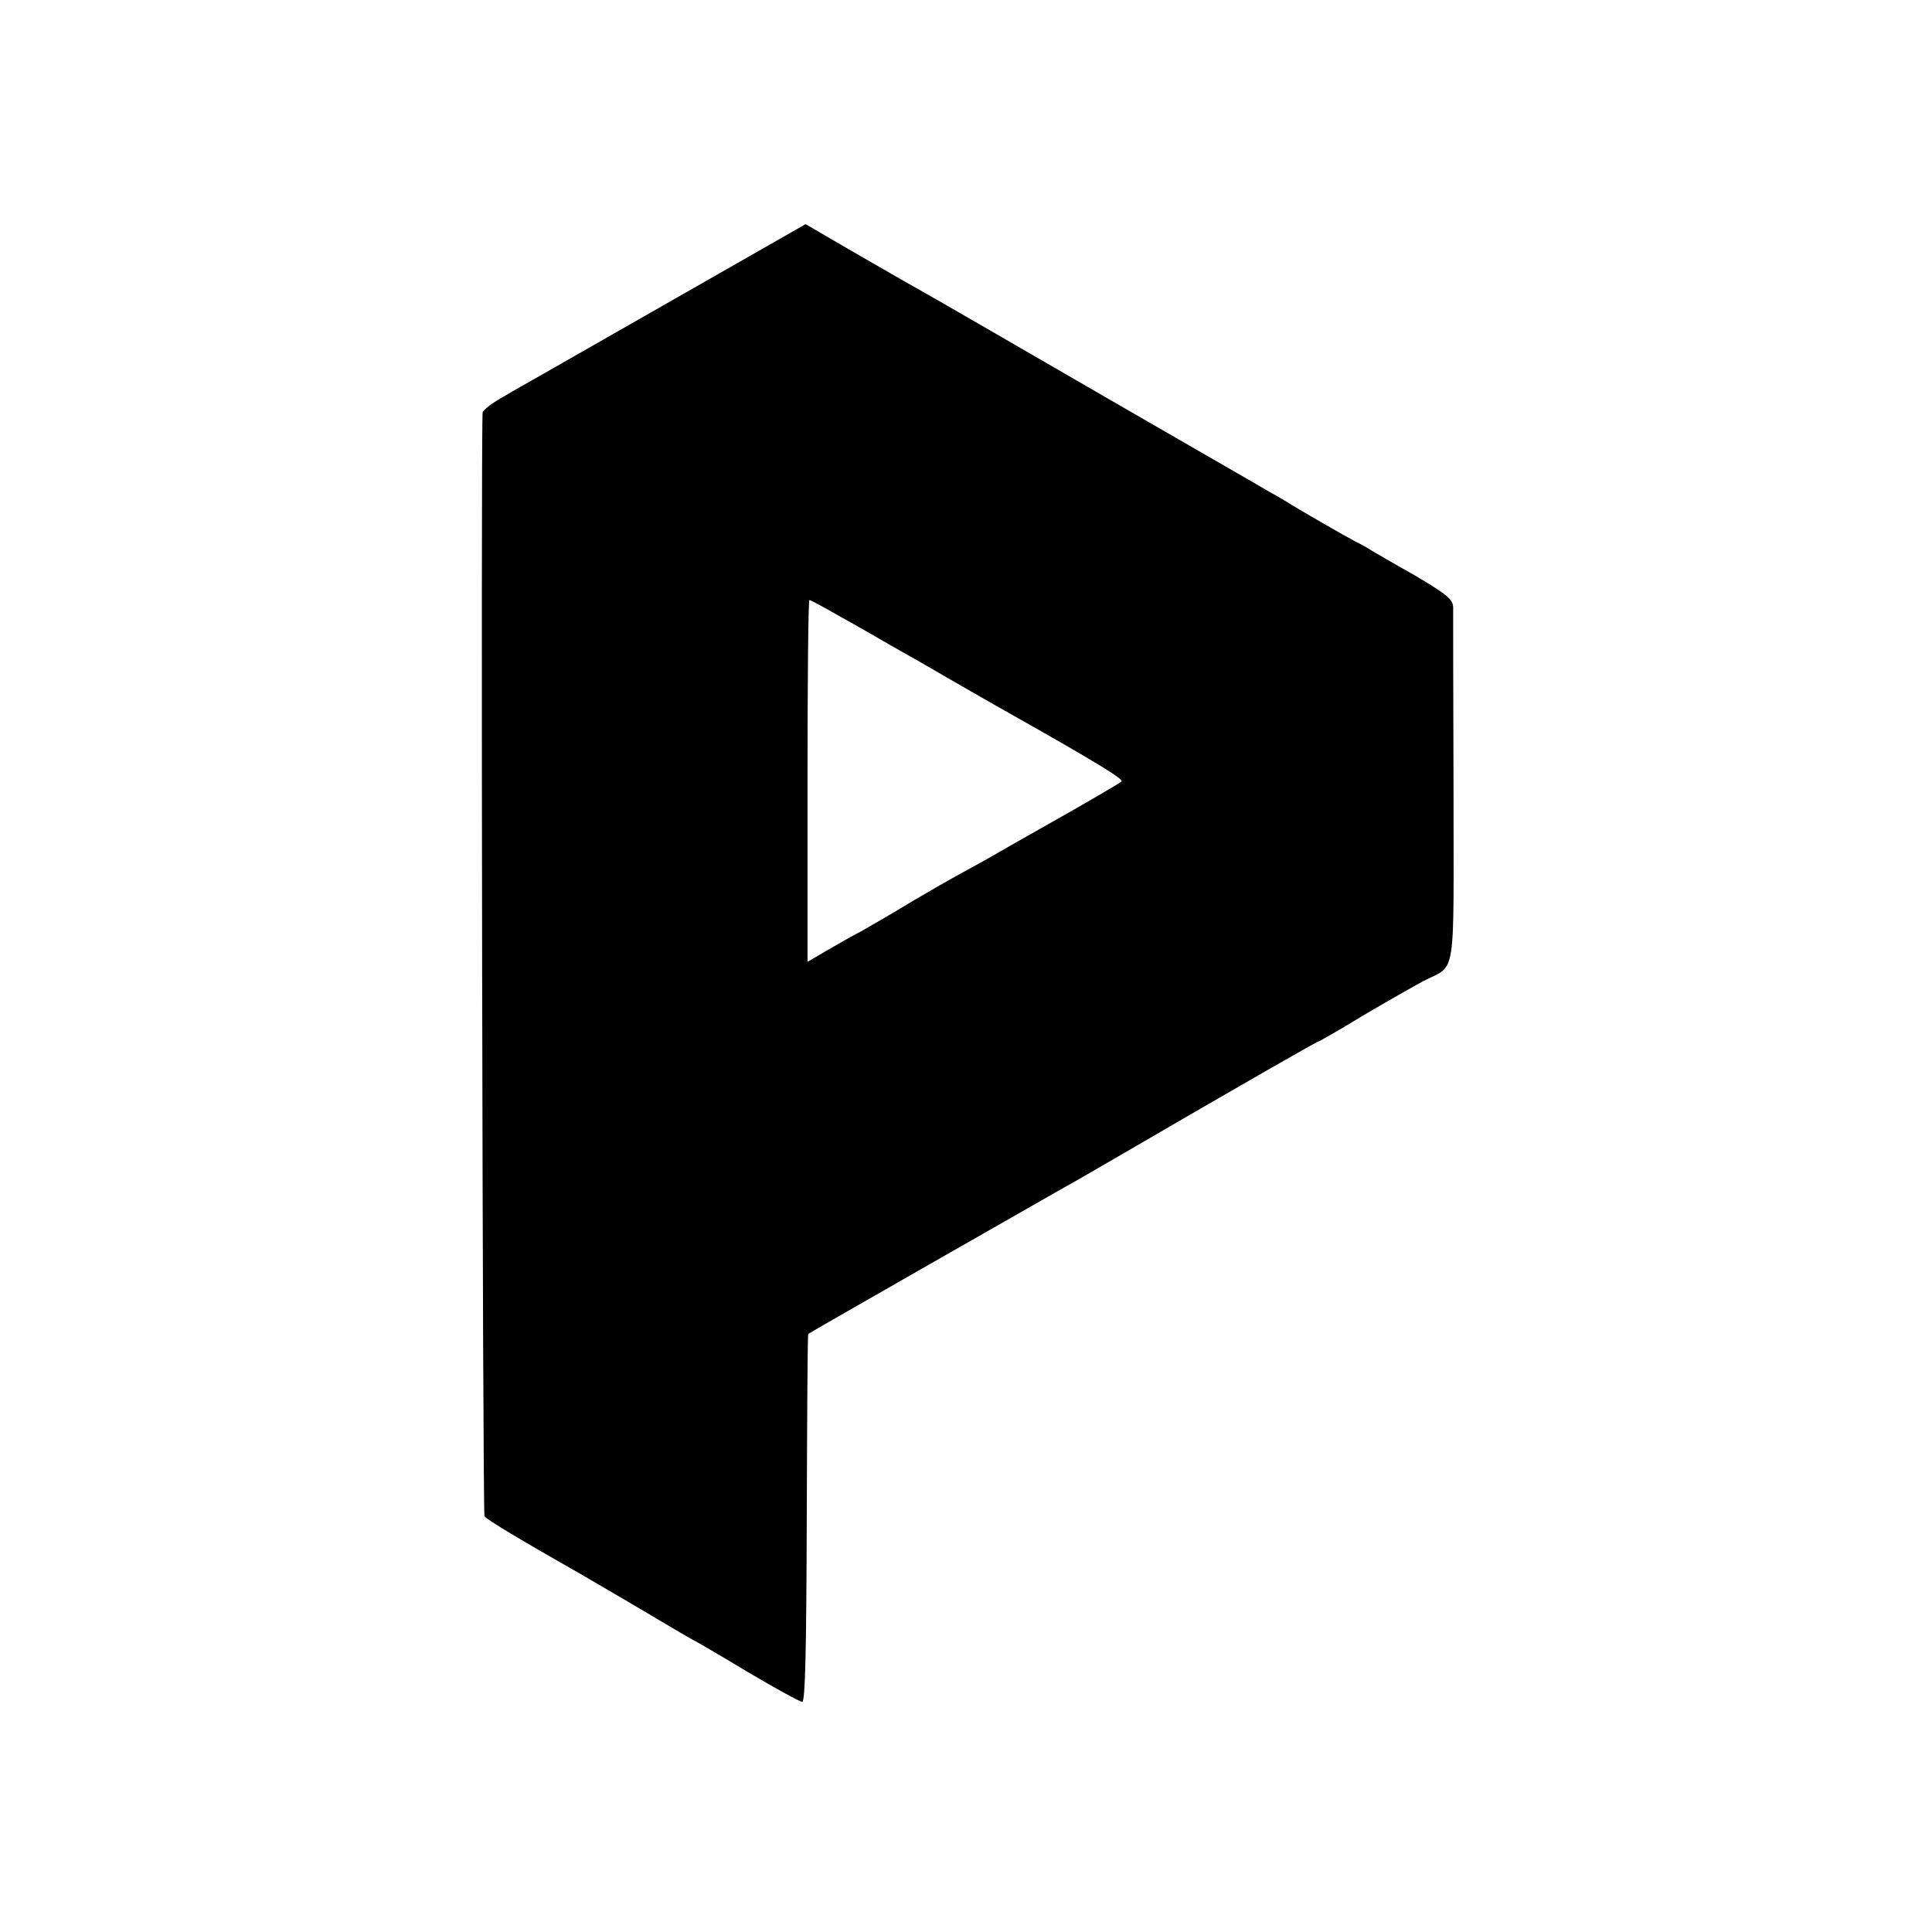
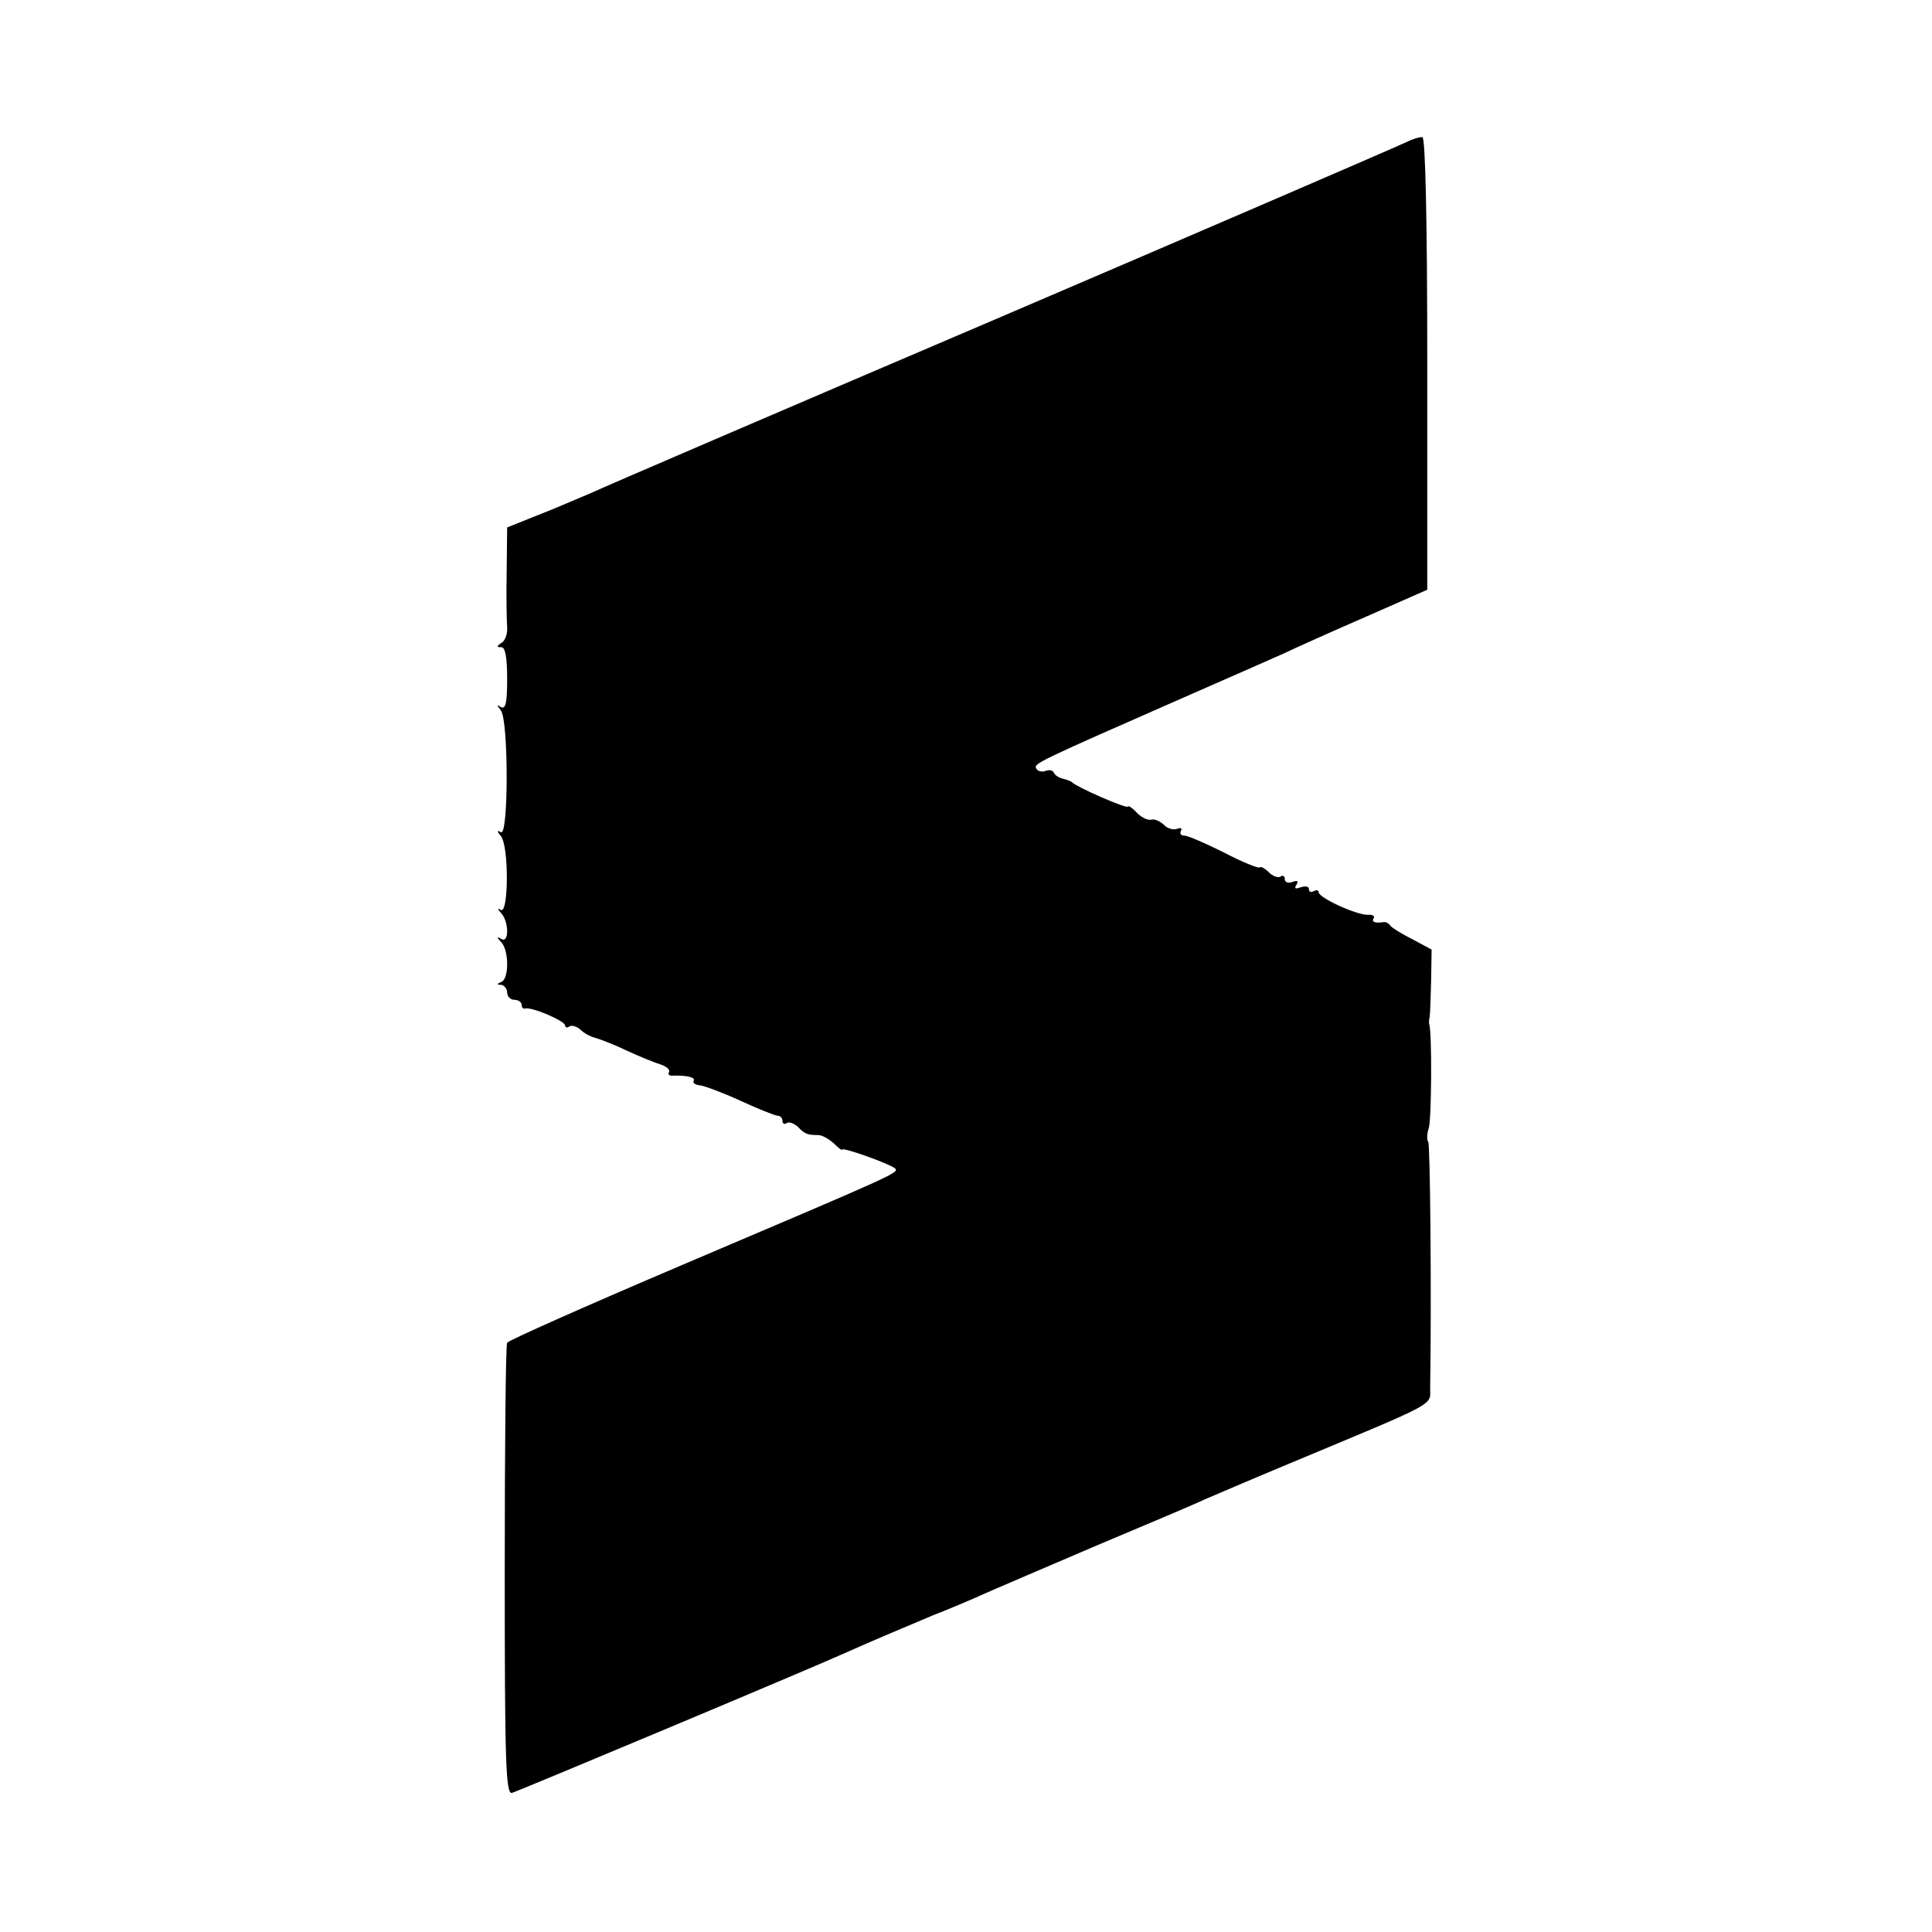
- <svg xmlns="http://www.w3.org/2000/svg" version="1.0" width="512pt" height="512pt" viewBox="0 0 512 512" preserveAspectRatio="xMidYMid meet">
-   <g transform="translate(0,512) scale(0.1,-0.1)" fill="#000000" stroke="none">
-     <path d="M1795 4332 c-187 -107 -356 -203 -375 -214 -19 -11 -59 -33 -87 -50 -29 -16 -53 -35 -54 -41 -5 -73 0 -2917 5 -2925 5 -9 96 -63 261 -157 22 -13 98 -57 169 -99 70 -42 129 -76 130 -76 1 0 63 -36 136 -80 74 -44 140 -80 146 -80 8 0 11 139 12 486 1 268 2 488 4 489 3 3 618 354 678 388 19 10 91 52 160 92 292 170 510 295 514 295 2 0 55 30 117 68 63 37 135 78 161 92 89 46 80 -7 80 507 -1 252 -1 470 -1 484 -1 21 -17 34 -103 85 -57 32 -112 64 -123 71 -11 7 -27 15 -35 19 -18 9 -159 90 -180 104 -8 5 -28 17 -45 26 -16 10 -217 125 -445 257 -228 132 -444 257 -480 277 -36 20 -119 68 -185 106 l-120 70 -340 -194z m428 -844 c40 -22 101 -57 137 -78 36 -20 113 -64 171 -98 59 -34 129 -74 156 -89 216 -122 292 -168 285 -174 -4 -4 -77 -47 -162 -95 -85 -48 -173 -98 -195 -111 -22 -12 -58 -32 -80 -44 -22 -12 -76 -43 -120 -69 -44 -27 -103 -61 -131 -77 -29 -15 -72 -40 -98 -55 l-46 -27 0 480 c0 263 2 479 5 479 3 0 38 -19 78 -42z" />
+ <svg xmlns="http://www.w3.org/2000/svg" version="1.0" width="400pt" height="400pt" viewBox="0 0 400 400" preserveAspectRatio="xMidYMid meet">
+   <g transform="translate(0,400) scale(0.1,-0.1)" fill="#000000" stroke="none">
+     <path d="M2910 3705 c-14 -7 -389 -169 -835 -360 -445 -190 -829 -355 -852 -366 -24 -10 -72 -31 -108 -45 l-65 -26 -1 -92 c-1 -50 0 -102 1 -115 1 -13 -4 -28 -12 -32 -10 -7 -10 -9 0 -9 8 0 12 -20 12 -66 0 -49 -3 -63 -13 -58 -9 6 -9 5 0 -7 16 -20 16 -262 0 -252 -9 5 -8 2 0 -8 17 -21 16 -162 0 -153 -8 5 -7 2 1 -7 16 -18 16 -63 0 -53 -10 6 -10 4 0 -7 16 -17 16 -76 0 -82 -10 -4 -10 -6 0 -6 6 -1 12 -8 12 -16 0 -8 7 -15 15 -15 8 0 15 -5 15 -10 0 -6 3 -9 7 -8 14 4 83 -26 83 -35 0 -4 4 -6 9 -2 5 3 15 0 23 -7 7 -7 20 -14 28 -16 8 -2 38 -13 65 -26 28 -13 60 -26 73 -30 12 -4 20 -11 17 -16 -3 -4 1 -8 8 -7 30 1 48 -4 43 -11 -2 -4 3 -8 13 -9 9 -1 47 -15 84 -32 37 -17 72 -31 77 -31 6 0 10 -5 10 -11 0 -5 4 -8 9 -4 5 3 15 -1 23 -8 14 -15 20 -17 42 -17 8 0 22 -8 32 -17 10 -10 18 -16 18 -13 1 5 97 -29 109 -39 9 -9 6 -10 -443 -201 -195 -83 -357 -155 -360 -160 -3 -4 -5 -217 -5 -472 0 -396 2 -463 15 -460 11 3 606 252 695 292 51 23 116 50 175 75 36 14 83 34 105 44 22 10 128 55 235 101 107 45 209 88 225 96 17 7 93 40 170 72 323 135 295 120 296 161 3 187 0 503 -4 507 -3 3 -3 16 1 28 6 17 7 200 1 216 -1 3 0 10 1 15 1 6 2 39 3 75 l1 64 -39 21 c-22 11 -43 24 -46 28 -3 5 -9 8 -13 8 -19 -3 -27 0 -22 8 3 4 -2 8 -12 7 -22 -1 -102 35 -102 47 0 4 -4 5 -10 2 -5 -3 -10 -2 -10 4 0 6 -7 7 -17 4 -11 -4 -14 -3 -9 5 5 8 2 10 -8 6 -9 -3 -16 -1 -16 6 0 6 -4 9 -9 5 -5 -3 -16 1 -24 9 -8 8 -17 13 -19 10 -3 -2 -36 11 -74 31 -38 19 -75 35 -82 35 -7 0 -10 4 -7 10 3 5 0 7 -8 4 -8 -3 -21 1 -28 9 -8 7 -19 12 -25 10 -7 -2 -20 4 -30 14 -9 10 -18 16 -19 13 -2 -5 -105 40 -115 50 -3 3 -12 6 -20 8 -8 2 -16 7 -18 12 -2 5 -9 7 -17 4 -7 -3 -16 -1 -19 4 -7 11 -7 11 314 152 85 37 175 77 200 88 25 12 101 46 170 76 l125 55 0 467 c0 303 -4 468 -10 470 -5 1 -21 -4 -35 -11z" />
  </g>
</svg>
